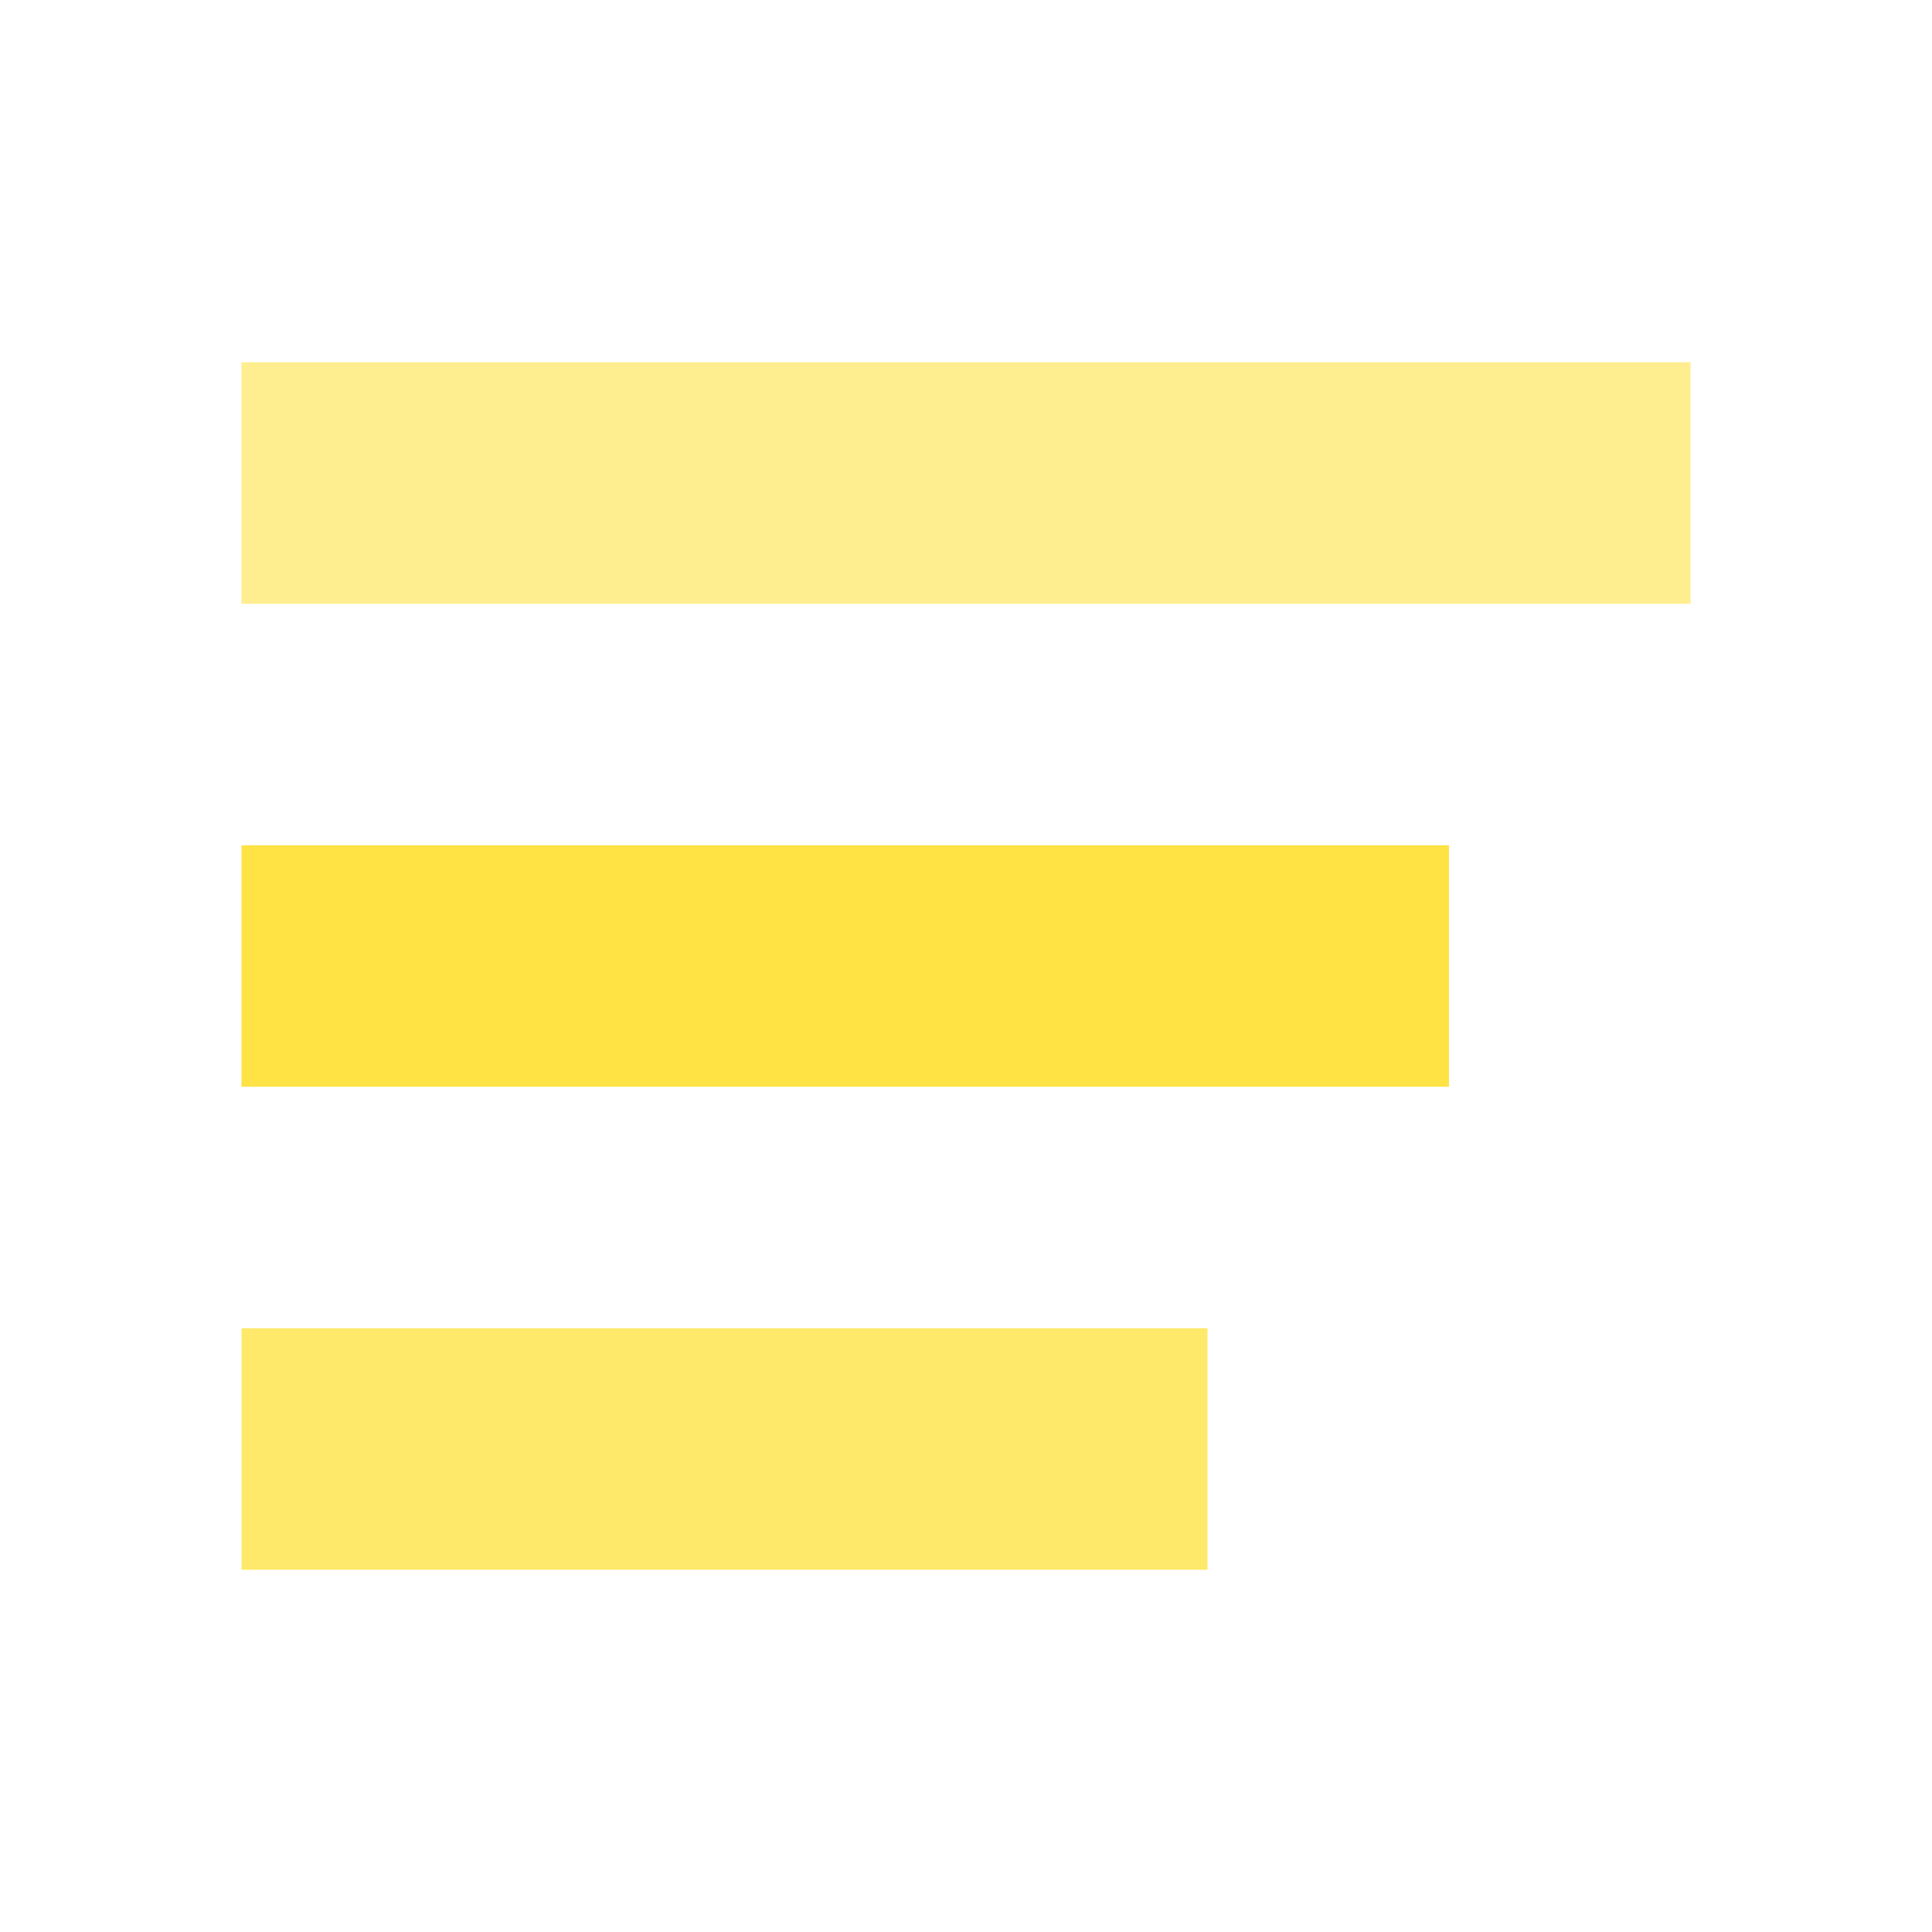
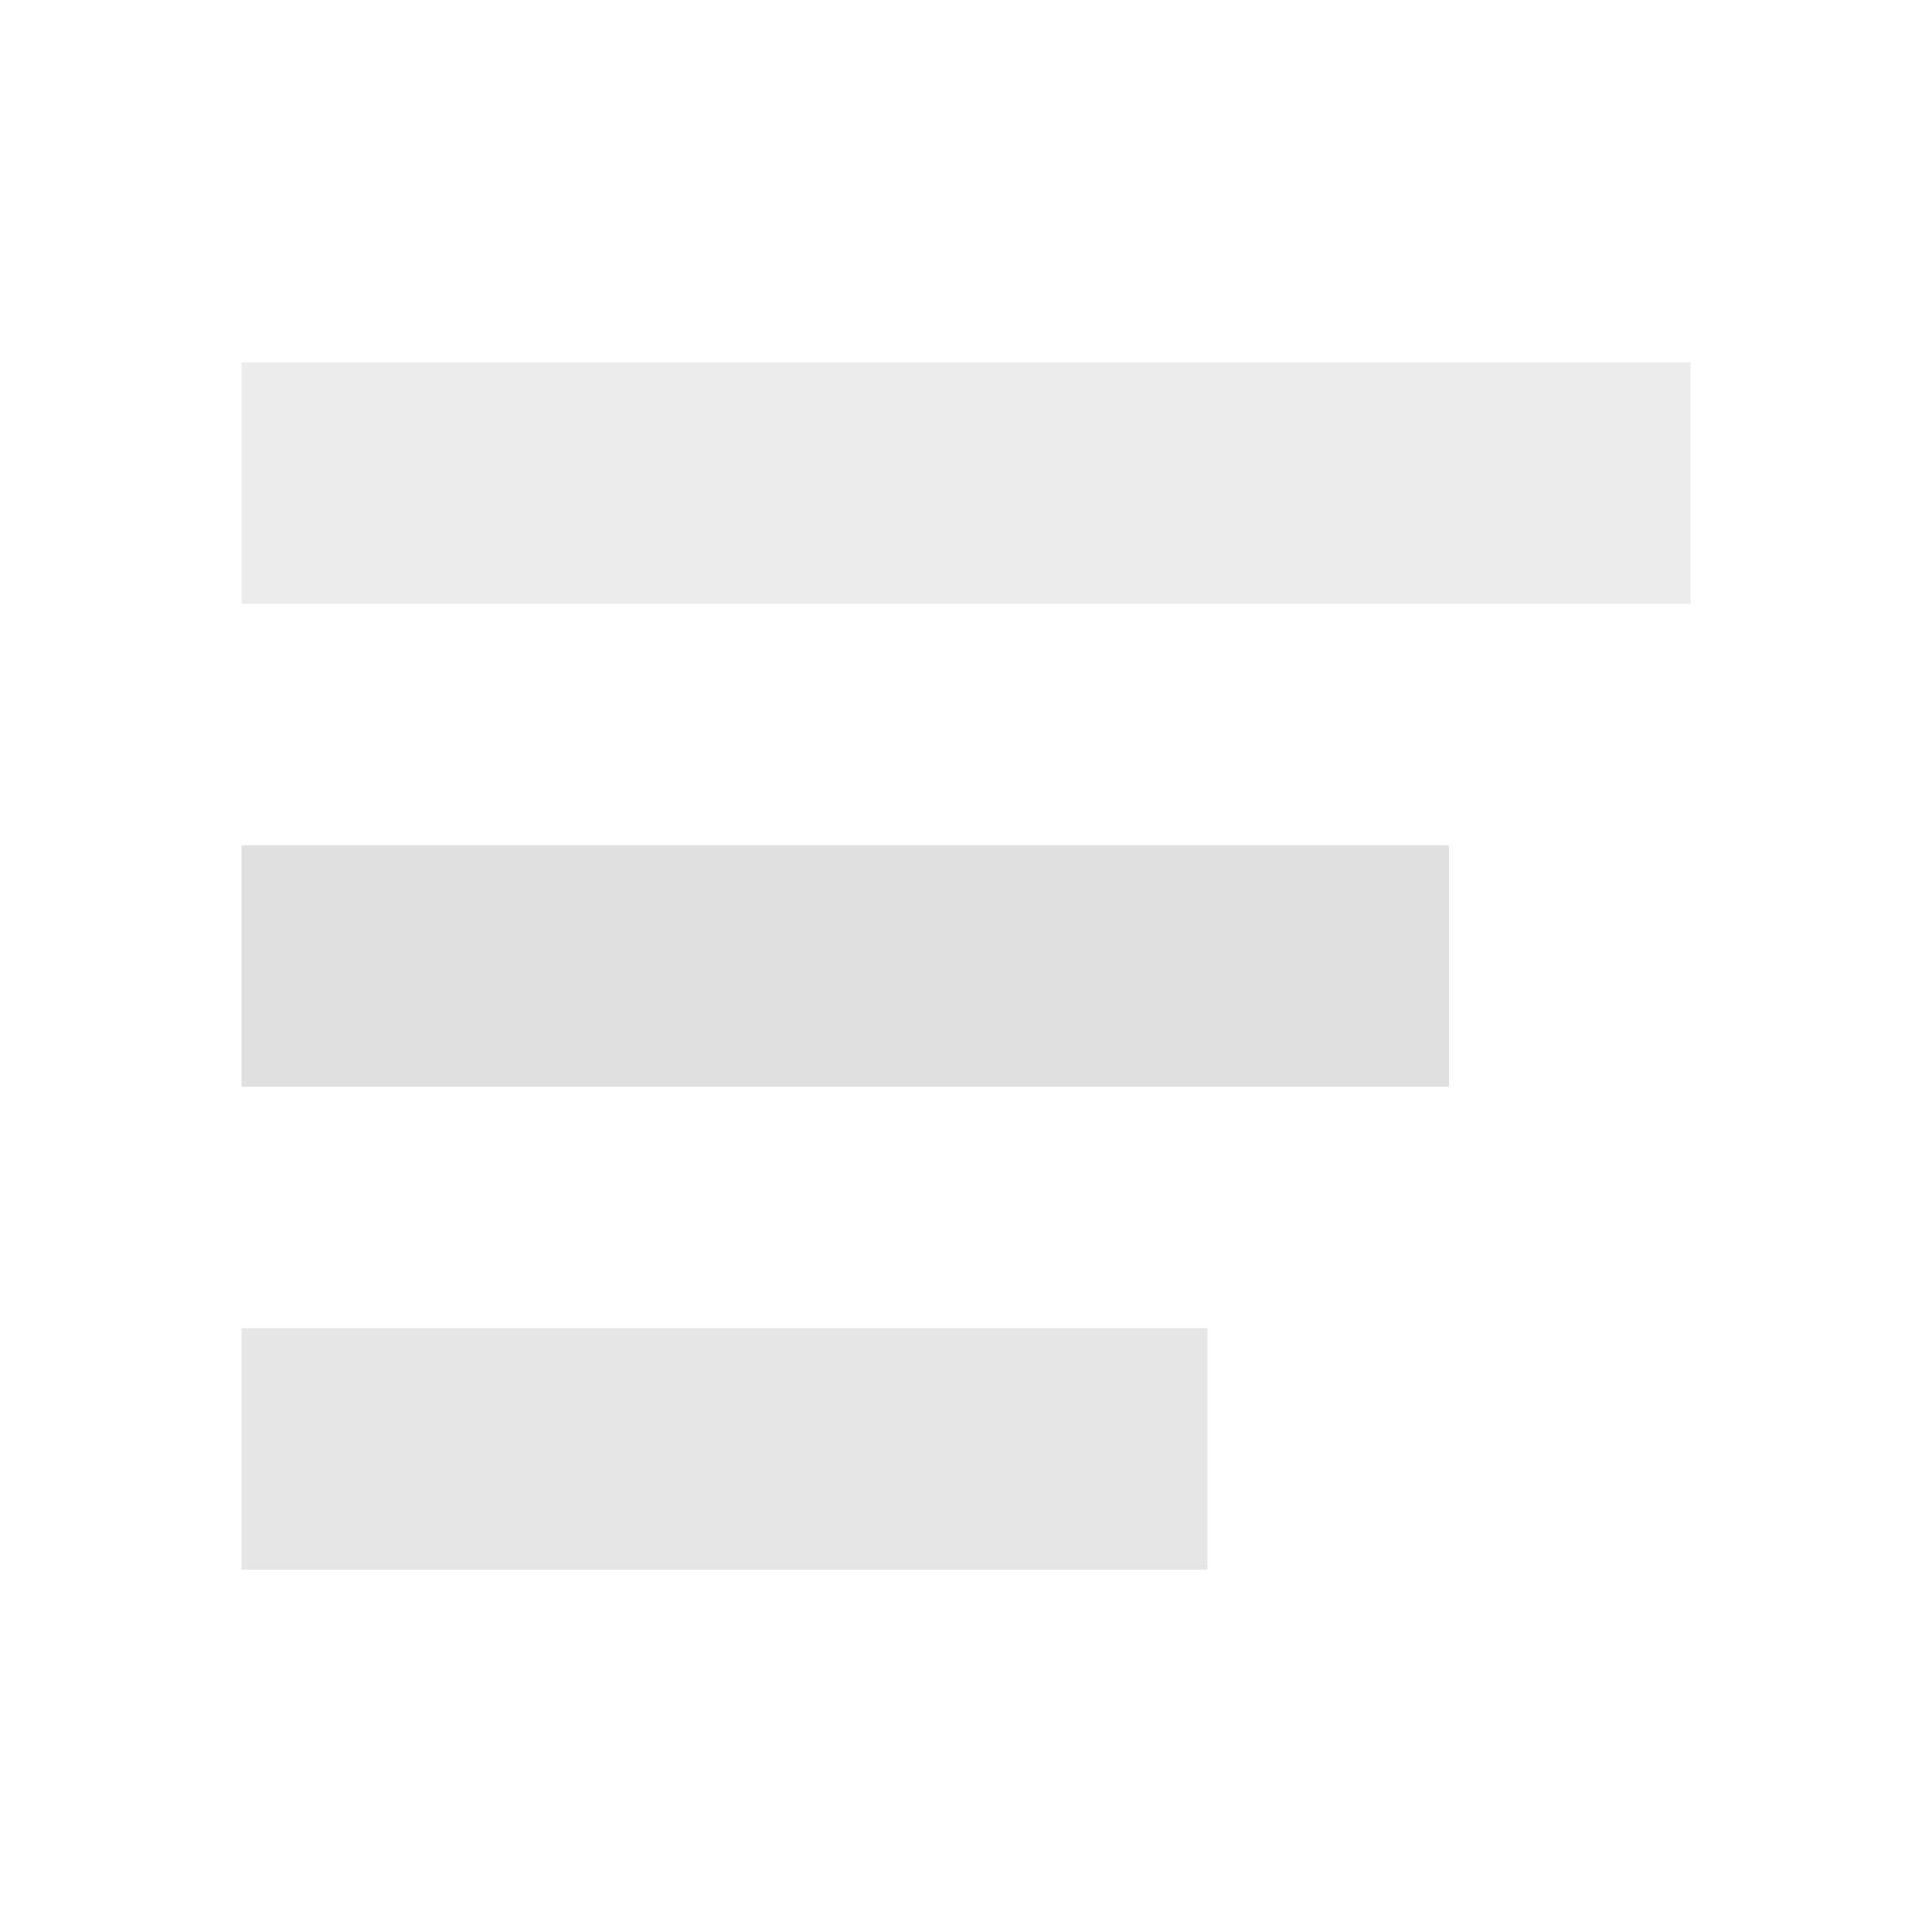
<svg xmlns="http://www.w3.org/2000/svg" width="16" height="16">
-   <path fill="#ffe345" d="M2 3H14V5H2z" opacity=".6" />
-   <path fill="#ffe345" d="M2 7H12V9H2z" />
-   <path fill="#ffe345" d="M2 11H10V13H2z" opacity=".8" />
+   <path fill="#e0e0e0" d="M2 3H14V5H2z" opacity=".6" />
+   <path fill="#e0e0e0" d="M2 7H12V9H2z" />
+   <path fill="#e0e0e0" d="M2 11H10V13H2z" opacity=".8" />
</svg>
